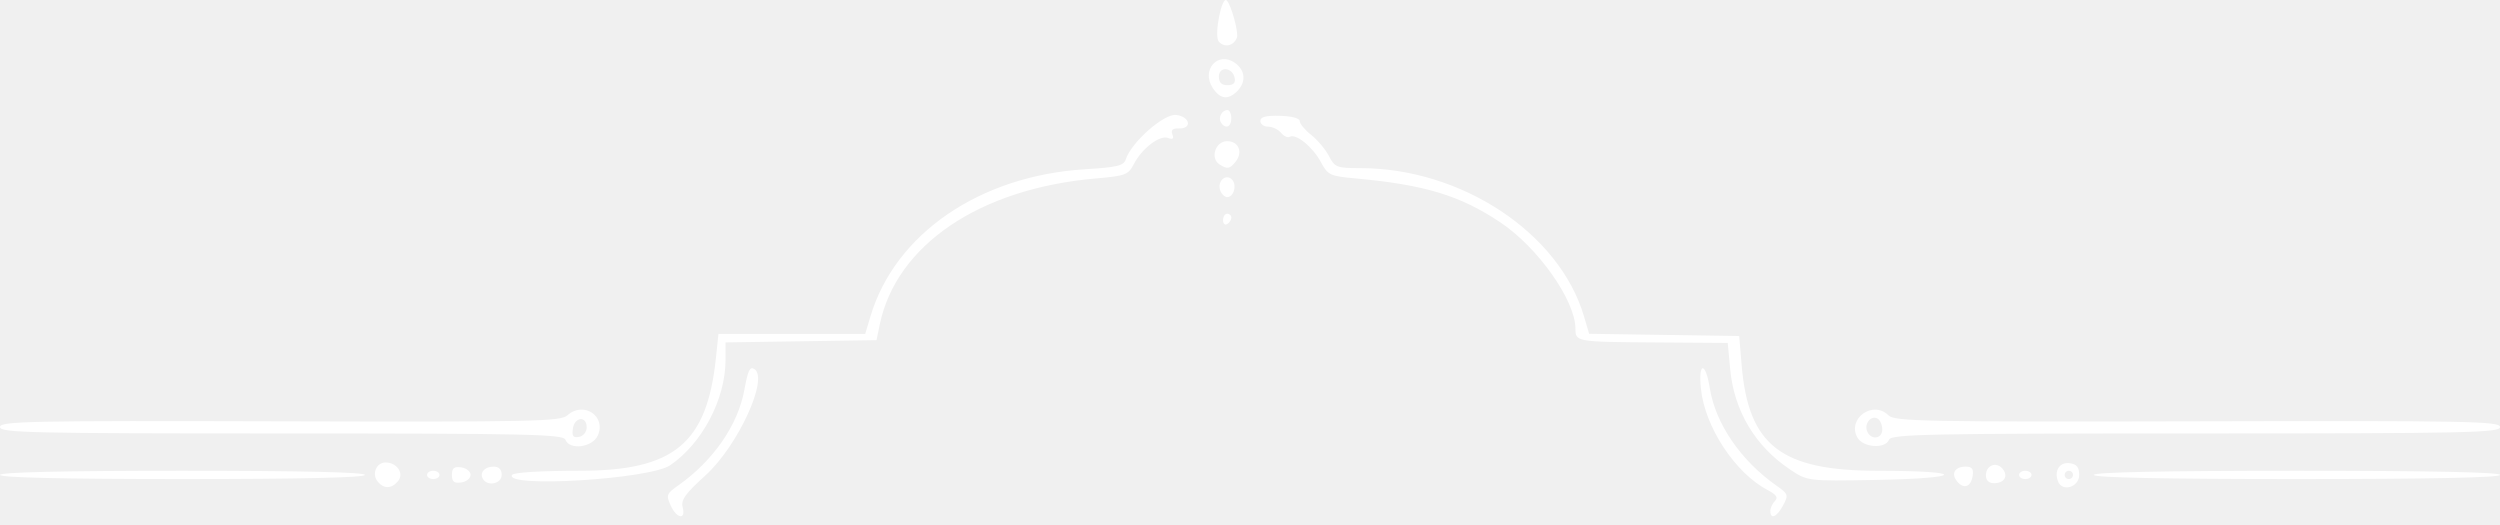
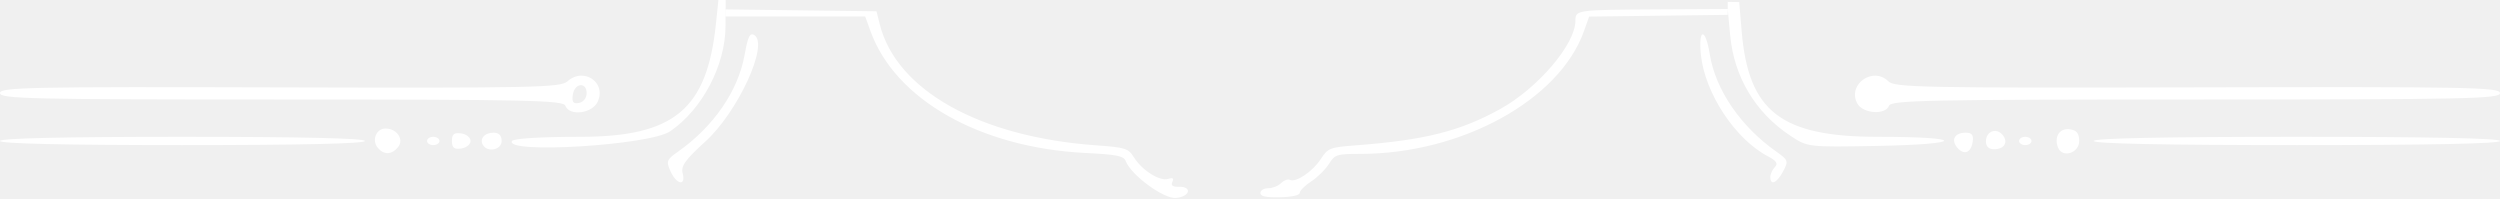
- <svg xmlns="http://www.w3.org/2000/svg" width="159.544mm" height="33.445mm" viewBox="0 0 159.544 33.445" version="1.1" id="svg1">
+ <svg xmlns="http://www.w3.org/2000/svg" width="159.544mm" height="12.636mm" viewBox="0 0 159.544 12.636" version="1.1" id="svg1">
  <defs id="defs1">
    <clipPath clipPathUnits="userSpaceOnUse" id="clipPath36">
      <g id="use36">
        <g id="g1" />
      </g>
    </clipPath>
  </defs>
-   <circle style="opacity:0;fill:none;stroke:#00bdca;stroke-width:0.2;stroke-dasharray:none;stroke-opacity:1" id="pivot-line-u" cx="135.343" cy="32.945" r="0.5" transform="translate(-57.05802)" />
-   <path style="fill:#ffffff;fill-opacity:1" d="m 99.854,17.159 c -0.294,-0.645 -0.255,-0.748 0.469,-1.257 2.253,-1.582 3.833,-3.866 4.242,-6.129 0.223,-1.231 0.347,-1.49 0.631,-1.314 0.946,0.585 -1.05,4.919 -3.134,6.805 -1.269,1.148 -1.558,1.554 -1.437,2.018 0.216,0.828 -0.381,0.733 -0.771,-0.122 z m 70.182,0.359 c 0,-0.189 0.133,-0.477 0.295,-0.639 0.217,-0.217 0.094,-0.4 -0.463,-0.693 -2.077,-1.091 -4.009,-4.024 -4.261,-6.469 -0.177,-1.714 0.291,-1.754 0.564,-0.049 0.364,2.276 1.97,4.627 4.262,6.237 0.75,0.527 0.773,0.595 0.418,1.257 -0.398,0.744 -0.814,0.926 -0.814,0.356 z m -88.872,-1.871 c -0.397,-0.479 -0.095,-1.224 0.497,-1.224 0.733,0 1.203,0.702 0.798,1.191 -0.411,0.495 -0.902,0.507 -1.295,0.034 z m 100.795,-0.013 c -0.411,-0.495 -0.15,-0.946 0.546,-0.946 0.396,0 0.51,0.147 0.447,0.575 -0.106,0.718 -0.564,0.89 -0.994,0.372 z m 6.436,-0.002 c -0.263,-0.687 0.106,-1.254 0.756,-1.162 0.437,0.062 0.597,0.261 0.597,0.746 0,0.781 -1.084,1.114 -1.352,0.415 z m 0.956,-0.415 c 0,-0.146 -0.119,-0.265 -0.265,-0.265 -0.146,0 -0.265,0.119 -0.265,0.265 0,0.146 0.119,0.265 0.265,0.265 0.146,0 0.265,-0.119 0.265,-0.265 z m -103.452,0 c 0,-0.436 0.137,-0.546 0.595,-0.481 0.327,0.046 0.595,0.263 0.595,0.481 0,0.218 -0.268,0.435 -0.595,0.481 -0.458,0.065 -0.595,-0.046 -0.595,-0.481 z m 1.984,0.265 c -0.244,-0.395 0.096,-0.794 0.677,-0.794 0.337,0 0.514,0.182 0.514,0.529 0,0.561 -0.886,0.758 -1.191,0.265 z m 83.408,-0.615 c -2.214,-1.473 -3.569,-3.741 -3.816,-6.388 l -0.157,-1.684 -4.636,-0.032 c -5.05,-0.035 -5.08,-0.04 -5.084,-0.887 -0.008,-1.801 -2.395,-5.176 -4.795,-6.778 -2.573,-1.718 -4.81,-2.396 -9.24,-2.802 -1.639,-0.15 -1.761,-0.208 -2.222,-1.064 -0.516,-0.958 -1.594,-1.826 -1.975,-1.591 -0.125,0.077 -0.374,-0.037 -0.554,-0.254 -0.18,-0.217 -0.551,-0.394 -0.824,-0.394 -0.273,0 -0.497,-0.163 -0.497,-0.363 0,-0.262 0.351,-0.354 1.257,-0.329 0.754,0.02 1.257,0.156 1.257,0.339 0,0.168 0.33,0.565 0.733,0.882 0.403,0.317 0.912,0.923 1.131,1.347 0.373,0.722 0.5,0.77 1.993,0.77 6.46,0 12.713,4.139 14.281,9.453 l 0.33,1.119 4.789,0.072 4.788,0.072 0.155,1.852 c 0.43,5.136 2.507,6.747 8.703,6.747 5.694,0 5.587,0.48 -0.129,0.583 -4.367,0.079 -4.367,0.079 -5.49,-0.668 z m 12.503,0.378 c 0,-0.64 0.662,-0.903 1.062,-0.421 0.389,0.468 0.119,0.922 -0.548,0.922 -0.327,0 -0.514,-0.181 -0.514,-0.501 z m -126.735,-0.028 c 0,-0.172 4.057,-0.265 11.642,-0.265 7.585,0 11.642,0.092 11.642,0.265 0,0.172 -4.057,0.265 -11.642,0.265 -7.585,0 -11.642,-0.092 -11.642,-0.265 z m 27.252,0 c 0,-0.146 0.179,-0.265 0.397,-0.265 0.218,0 0.397,0.119 0.397,0.265 0,0.146 -0.179,0.265 -0.397,0.265 -0.218,0 -0.397,-0.119 -0.397,-0.265 z m 5.424,0 c 0.098,-0.158 1.842,-0.265 4.342,-0.265 6.006,0 8.1,-1.741 8.671,-7.207 l 0.159,-1.524 h 4.683 4.683 l 0.336,-1.124 c 1.575,-5.27 6.98,-8.974 13.699,-9.386 2.042,-0.125 2.467,-0.228 2.593,-0.627 0.344,-1.084 2.43,-2.928 3.212,-2.839 0.889,0.102 1.053,0.889 0.18,0.861 -0.399,-0.013 -0.523,0.1 -0.417,0.377 0.108,0.281 0.029,0.348 -0.274,0.231 -0.53,-0.203 -1.662,0.659 -2.18,1.659 -0.359,0.694 -0.534,0.76 -2.442,0.926 -7.403,0.645 -12.725,4.246 -13.779,9.325 l -0.206,0.993 -4.817,0.072 -4.817,0.072 -0.001,1.119 c -0.003,2.503 -1.483,5.318 -3.533,6.721 -1.304,0.893 -10.614,1.46 -10.091,0.615 z m 96.176,0 c 0,-0.146 0.179,-0.265 0.397,-0.265 0.218,0 0.397,0.119 0.397,0.265 0,0.146 -0.179,0.265 -0.397,0.265 -0.218,0 -0.397,-0.119 -0.397,-0.265 z m 4.763,0 c 0,-0.173 4.498,-0.265 12.965,-0.265 8.467,0 12.965,0.092 12.965,0.265 0,0.173 -4.498,0.265 -12.965,0.265 -8.467,0 -12.965,-0.092 -12.965,-0.265 z m -97.536,-2.249 c -0.133,-0.347 -2.392,-0.397 -18.116,-0.397 -16.075,0 -17.963,-0.043 -17.963,-0.412 0,-0.369 1.857,-0.406 17.866,-0.362 16.2,0.045 17.91,0.01 18.343,-0.382 1.025,-0.927 2.501,0.054 1.939,1.289 -0.348,0.765 -1.805,0.95 -2.069,0.264 z m 1.36,-0.797 c 0,-0.74 -0.775,-0.658 -0.881,0.093 -0.068,0.48 0.021,0.598 0.397,0.526 0.276,-0.053 0.485,-0.32 0.485,-0.619 z m 81.085,0.647 c -0.647,-1.208 1.013,-2.38 1.989,-1.405 0.39,0.39 2.23,0.425 19.73,0.383 17.292,-0.042 19.301,-0.004 19.301,0.364 0,0.368 -2.04,0.411 -19.419,0.411 -17.017,0 -19.437,0.049 -19.571,0.397 -0.235,0.613 -1.679,0.506 -2.03,-0.15 z m 1.597,-0.496 c 0,-0.282 -0.129,-0.594 -0.288,-0.691 -0.405,-0.25 -0.873,0.293 -0.682,0.79 0.227,0.591 0.969,0.515 0.969,-0.099 z M 135.11,-1.04 c 0,-0.227 0.119,-0.412 0.265,-0.412 0.146,0 0.265,0.112 0.265,0.249 0,0.137 -0.119,0.323 -0.265,0.412 -0.146,0.09 -0.265,-0.022 -0.265,-0.249 z m -0.176,-1.885 c -0.221,-0.575 0.339,-1.115 0.74,-0.714 0.339,0.339 0.129,1.129 -0.3,1.129 -0.155,0 -0.353,-0.187 -0.44,-0.415 z m -0.046,-1.67 c -0.621,-0.394 -0.266,-1.487 0.483,-1.487 0.748,0 1.031,0.723 0.522,1.336 -0.366,0.441 -0.513,0.463 -1.005,0.152 z m 0.089,-2.678 c -0.193,-0.312 0.057,-0.794 0.412,-0.794 0.137,0 0.249,0.238 0.249,0.529 0,0.558 -0.385,0.712 -0.661,0.265 z m -0.529,-2.212 c -0.747,-1.14 0.33,-2.356 1.414,-1.597 0.672,0.471 0.736,1.224 0.154,1.806 -0.585,0.585 -1.093,0.517 -1.569,-0.208 z m 1.405,-0.63 c -0.133,-0.69 -1.009,-0.767 -1.009,-0.089 0,0.379 0.17,0.549 0.549,0.549 0.379,0 0.521,-0.142 0.46,-0.46 z m -1.019,-2.331 c -0.309,-0.373 0.192,-2.937 0.511,-2.617 0.289,0.289 0.772,2.058 0.649,2.377 -0.205,0.534 -0.813,0.66 -1.161,0.241 z" id="line_u" transform="translate(-57.05802,15.09063)" />
+   <circle style="opacity:0;fill:none;stroke:#00bdca;stroke-width:0.2;stroke-dasharray:none;stroke-opacity:1" id="pivot-line-u" cx="78.285" cy="11.634" r="0.5" />
+   <path id="line_u" style="fill:#ffffff;fill-opacity:1" d="M 45.848 0 L 45.689 1.524 C 45.118 6.991 43.023 8.731 37.017 8.731 C 34.517 8.731 32.774 8.838 32.676 8.996 L 32.677 8.996 C 32.154 9.841 41.464 9.273 42.768 8.38 C 44.818 6.977 46.298 4.162 46.301 1.659 L 46.302 0.541 L 46.31 0.541 L 46.31 0 L 45.848 0 z M 110.259 0.121 L 110.259 0.574 L 110.259 0.574 L 110.259 0.574 L 105.623 0.6 C 100.573 0.629 100.543 0.634 100.539 1.336 C 100.531 2.829 98.144 5.627 95.745 6.955 C 93.172 8.378 90.935 8.941 86.504 9.277 C 84.865 9.401 84.744 9.45 84.283 10.159 C 83.767 10.953 82.689 11.673 82.308 11.477 C 82.183 11.413 81.933 11.508 81.754 11.688 C 81.574 11.867 81.203 12.014 80.93 12.014 C 80.657 12.014 80.433 12.15 80.433 12.316 C 80.433 12.532 80.785 12.609 81.69 12.588 C 82.444 12.572 82.947 12.459 82.947 12.307 C 82.947 12.168 83.277 11.839 83.68 11.576 C 84.083 11.313 84.592 10.811 84.811 10.46 C 85.184 9.862 85.311 9.821 86.804 9.821 C 93.264 9.821 99.517 6.391 101.085 1.986 L 101.416 1.059 L 106.204 0.999 L 110.259 0.948 L 110.259 0.579 L 110.416 2.258 C 110.663 4.905 112.019 7.173 114.232 8.645 L 114.232 8.646 C 115.355 9.393 115.355 9.393 119.722 9.314 C 125.439 9.211 125.545 8.731 119.851 8.731 C 113.655 8.731 111.578 7.121 111.148 1.984 L 110.993 0.132 L 110.259 0.121 z M 46.31 0.6 L 46.31 1.049 L 50.531 1.049 L 55.214 1.049 L 55.55 1.981 C 57.125 6.35 62.53 9.419 69.249 9.761 C 71.291 9.864 71.715 9.95 71.842 10.281 C 72.186 11.179 74.273 12.708 75.054 12.633 C 75.943 12.549 76.108 11.897 75.235 11.92 C 74.836 11.93 74.711 11.837 74.818 11.607 C 74.925 11.374 74.846 11.32 74.543 11.416 C 74.013 11.584 72.881 10.87 72.364 10.04 C 72.005 9.465 71.83 9.41 69.921 9.272 C 62.518 8.738 57.196 5.753 56.142 1.544 L 55.936 0.72 L 51.119 0.66 L 46.31 0.6 z M 47.993 2.19 C 47.803 2.195 47.687 2.553 47.507 3.553 C 47.098 5.817 45.517 8.1 43.264 9.682 C 42.54 10.19 42.502 10.294 42.795 10.939 C 43.185 11.794 43.783 11.889 43.566 11.061 C 43.445 10.598 43.734 10.192 45.003 9.043 C 47.087 7.157 49.084 2.823 48.138 2.239 C 48.084 2.206 48.037 2.188 47.993 2.19 z M 108.661 2.191 C 108.532 2.202 108.459 2.64 108.547 3.497 C 108.8 5.942 110.732 8.875 112.809 9.966 C 113.367 10.259 113.489 10.442 113.272 10.659 C 113.11 10.821 112.977 11.109 112.977 11.298 C 112.977 11.868 113.393 11.686 113.791 10.942 C 114.146 10.28 114.123 10.212 113.373 9.685 C 111.081 8.075 109.475 5.725 109.111 3.448 C 108.975 2.596 108.79 2.179 108.661 2.191 z M 37.125 4.828 C 36.821 4.824 36.497 4.934 36.209 5.195 C 35.776 5.587 34.065 5.622 17.866 5.577 C 1.857 5.532 0 5.57 0 5.939 C 0 6.307 1.888 6.35 17.963 6.35 C 33.687 6.35 35.946 6.399 36.079 6.747 C 36.342 7.434 37.799 7.248 38.148 6.483 C 38.552 5.596 37.903 4.839 37.125 4.828 z M 119.7 4.83 C 118.851 4.805 118.039 5.691 118.524 6.597 C 118.875 7.253 120.319 7.36 120.554 6.747 C 120.688 6.399 123.108 6.35 140.125 6.35 C 157.504 6.35 159.544 6.307 159.544 5.939 C 159.544 5.571 157.535 5.533 140.243 5.575 C 122.743 5.618 120.903 5.582 120.513 5.192 C 120.269 4.948 119.982 4.839 119.7 4.83 z M 37.076 5.435 C 37.268 5.436 37.439 5.602 37.439 5.95 C 37.439 6.249 37.23 6.515 36.954 6.568 C 36.578 6.64 36.489 6.523 36.557 6.043 C 36.613 5.644 36.859 5.433 37.076 5.435 z M 24.602 8.202 C 24.01 8.202 23.708 8.947 24.105 9.426 C 24.498 9.9 24.989 9.887 25.4 9.393 C 25.805 8.904 25.335 8.202 24.602 8.202 z M 131.973 8.24 C 131.398 8.229 131.089 8.768 131.336 9.411 C 131.604 10.11 132.689 9.777 132.689 8.996 C 132.689 8.511 132.529 8.312 132.092 8.25 C 132.052 8.244 132.012 8.241 131.973 8.24 z M 127.33 8.355 C 127.021 8.346 126.735 8.604 126.735 9.024 C 126.735 9.344 126.922 9.525 127.249 9.525 C 127.916 9.525 128.186 9.071 127.797 8.603 C 127.66 8.437 127.492 8.36 127.33 8.355 z M 31.501 8.467 C 30.919 8.467 30.58 8.865 30.824 9.26 C 31.129 9.754 32.015 9.557 32.015 8.996 C 32.015 8.648 31.838 8.467 31.501 8.467 z M 125.447 8.467 C 124.75 8.467 124.49 8.918 124.9 9.413 C 125.33 9.931 125.788 9.759 125.894 9.041 C 125.957 8.614 125.842 8.467 125.447 8.467 z M 29.278 8.499 C 28.945 8.482 28.84 8.615 28.84 8.996 C 28.84 9.431 28.977 9.543 29.435 9.477 C 29.762 9.431 30.03 9.214 30.03 8.996 C 30.03 8.778 29.762 8.561 29.435 8.514 C 29.378 8.506 29.325 8.501 29.278 8.499 z M 11.642 8.731 C 4.057 8.731 1.2533184e-15 8.823 0 8.996 C 0 9.168 4.057 9.26 11.642 9.26 C 19.226 9.26 23.283 9.168 23.283 8.996 C 23.283 8.823 19.226 8.731 11.642 8.731 z M 27.649 8.731 C 27.431 8.731 27.252 8.85 27.252 8.996 C 27.252 9.141 27.431 9.26 27.649 9.26 C 27.867 9.26 28.046 9.141 28.046 8.996 C 28.046 8.85 27.867 8.731 27.649 8.731 z M 129.249 8.731 C 129.031 8.731 128.852 8.85 128.852 8.996 C 128.852 9.141 129.031 9.26 129.249 9.26 C 129.467 9.26 129.646 9.141 129.646 8.996 C 129.646 8.85 129.467 8.731 129.249 8.731 z M 146.579 8.731 C 138.113 8.731 133.615 8.823 133.615 8.996 C 133.615 9.169 138.113 9.26 146.579 9.26 C 155.046 9.26 159.544 9.169 159.544 8.996 C 159.544 8.823 155.046 8.731 146.579 8.731 z " />
</svg>
